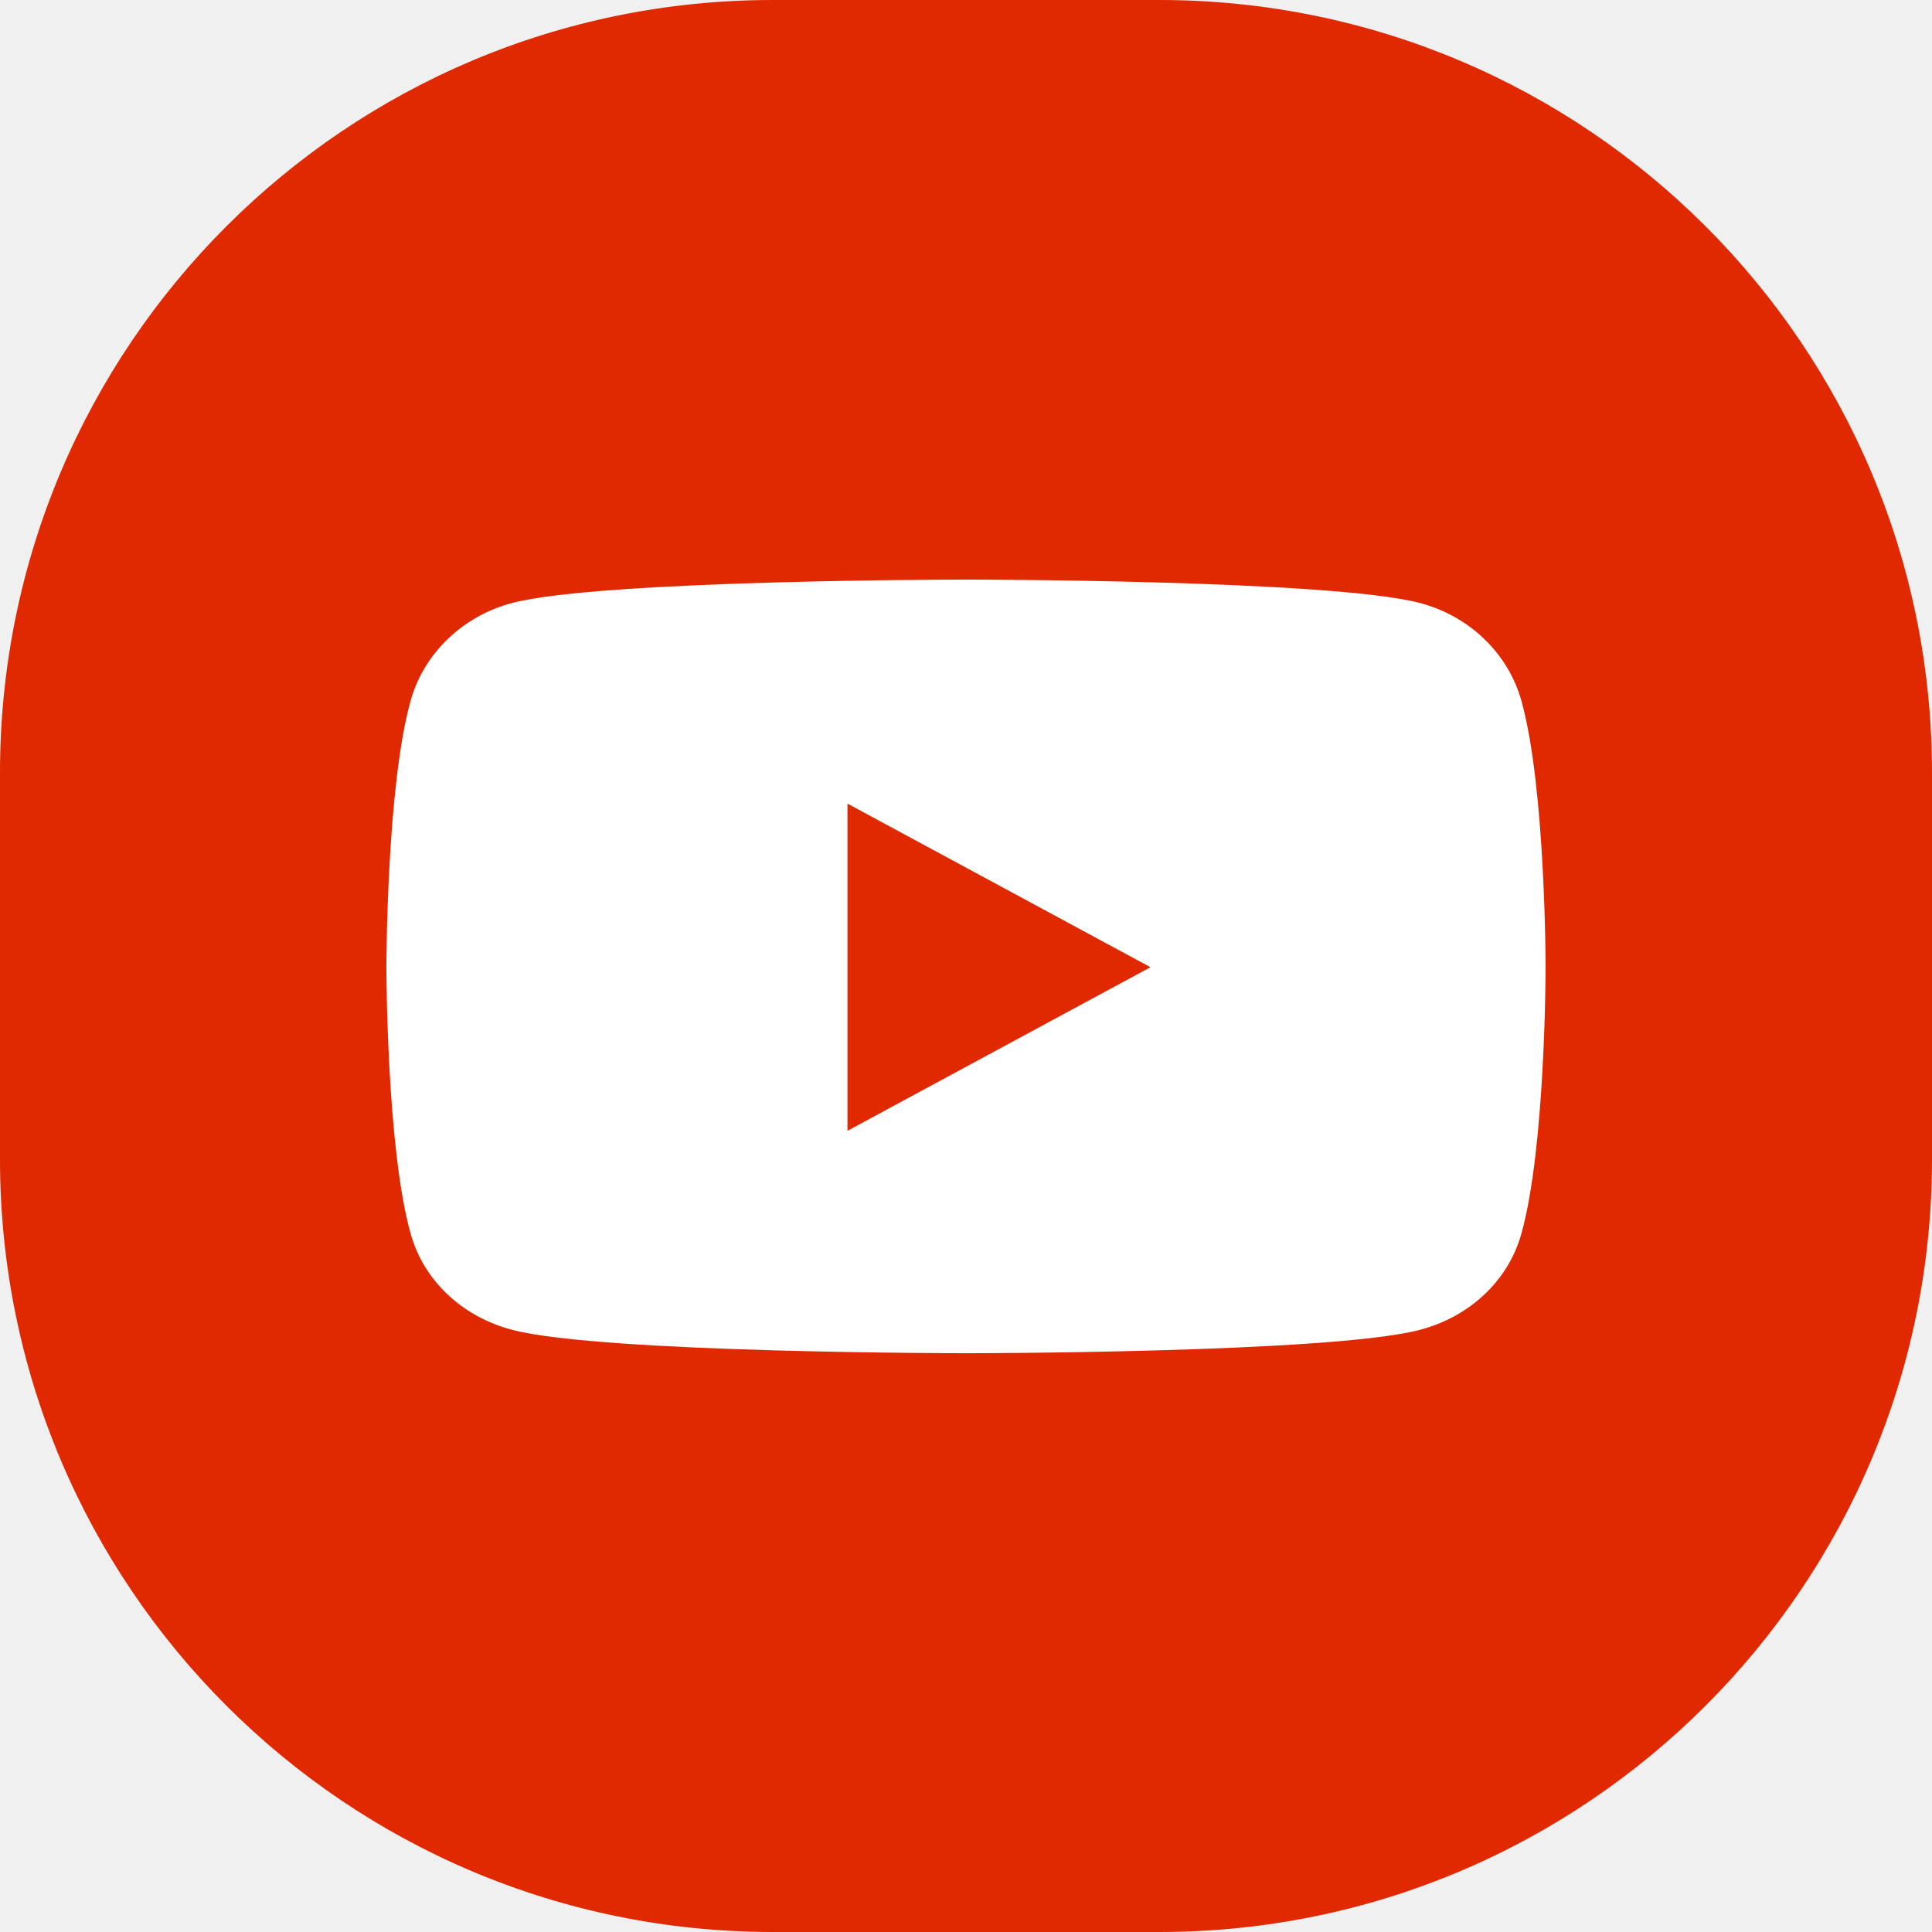
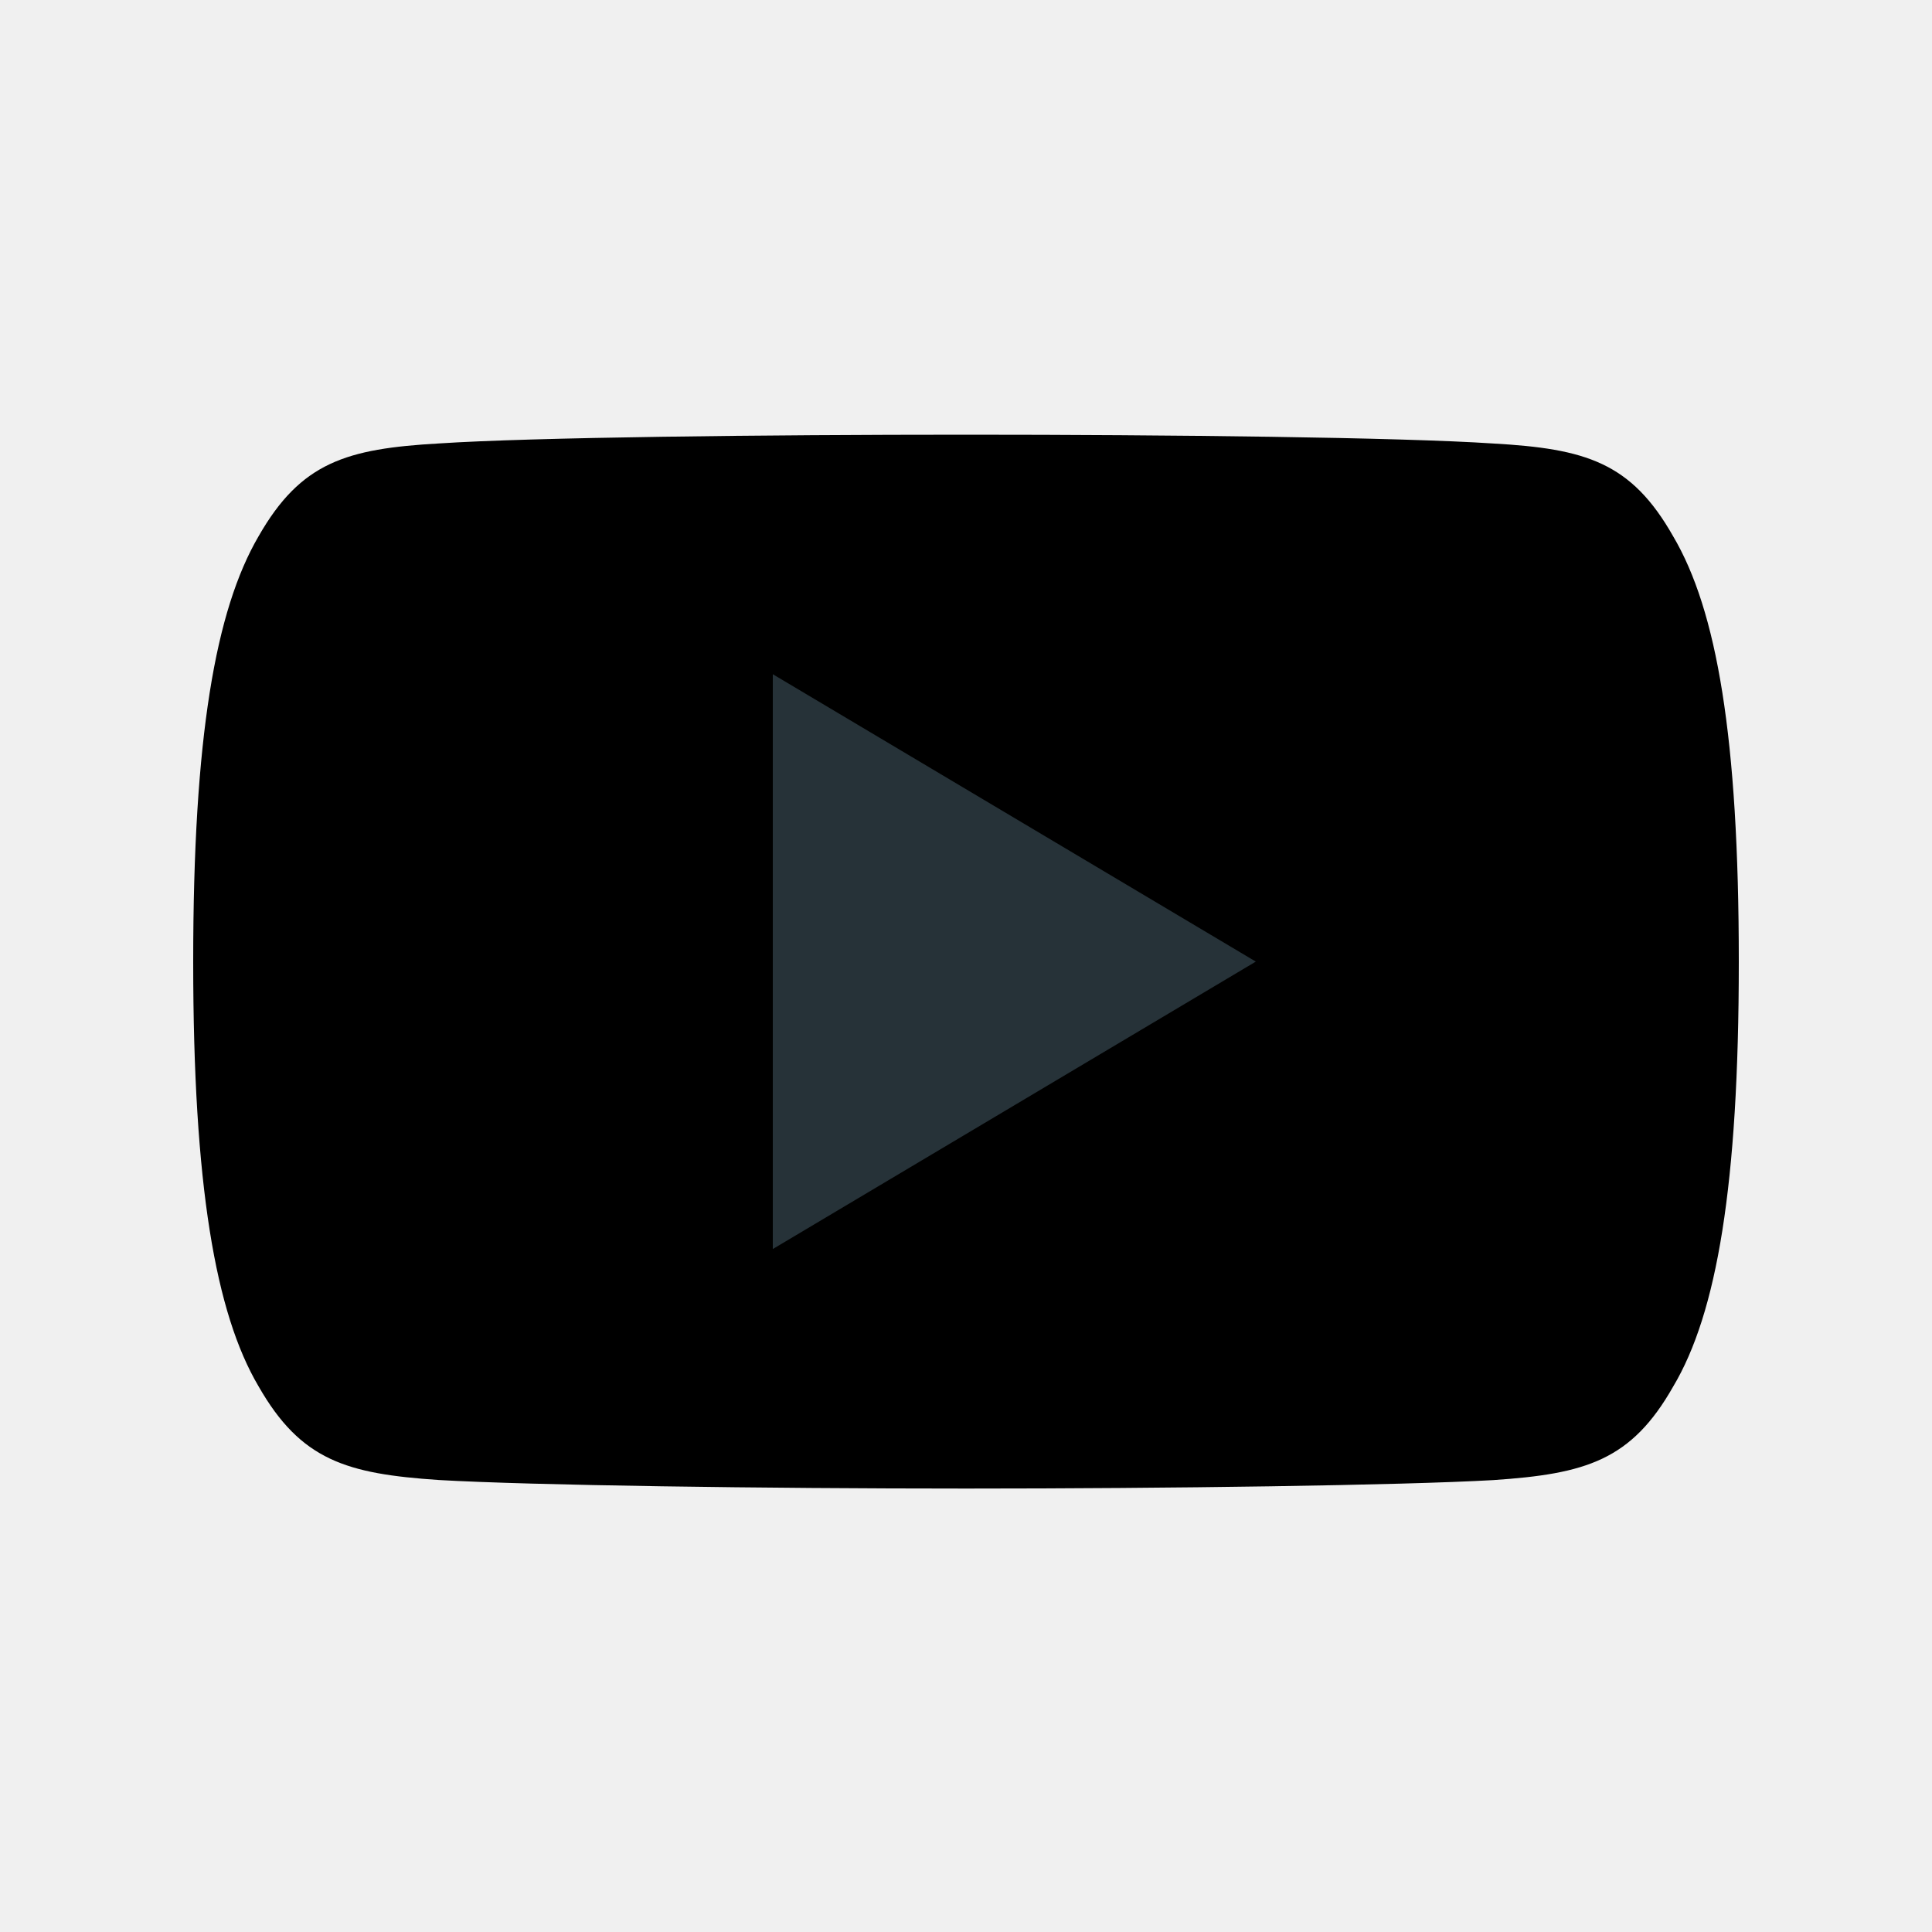
- <svg xmlns="http://www.w3.org/2000/svg" width="40" height="40" viewBox="0 0 40 40" fill="none">
-   <rect width="40" height="40" rx="16" fill="#E02900" />
-   <path fill-rule="evenodd" clip-rule="evenodd" d="M29.377 12.479C30.409 12.743 31.223 13.52 31.498 14.506C32 16.294 32 20.025 32 20.025C32 20.025 32 23.755 31.498 25.543C31.223 26.53 30.409 27.274 29.377 27.538C27.505 28.017 20 28.017 20 28.017C20 28.017 12.495 28.017 10.623 27.538C9.591 27.274 8.777 26.53 8.502 25.543C8 23.755 8 20.025 8 20.025C8 20.025 8 16.294 8.502 14.506C8.777 13.52 9.591 12.743 10.623 12.479C12.495 12 20 12 20 12C20 12 27.505 12 29.377 12.479ZM17.546 16.638V23.412L23.819 20.025L17.546 16.638Z" fill="white" />
+ <svg xmlns="http://www.w3.org/2000/svg" width="40" height="40" viewBox="0 0 40 40">
+   <path d="M34.64 11.102C33.772 9.571 32.83 9.29 30.912 9.182C28.996 9.054 24.178 9 20.004 9C15.822 9 11.002 9.054 9.088 9.181C7.174 9.29 6.23 9.569 5.354 11.102C4.46 12.632 4 15.266 4 19.903C4 19.907 4 19.909 4 19.909C4 19.913 4 19.915 4 19.915V19.919C4 24.537 4.46 27.191 5.354 28.704C6.23 30.235 7.172 30.513 9.086 30.642C11.002 30.753 15.822 30.819 20.004 30.819C24.178 30.819 28.996 30.753 30.914 30.644C32.832 30.515 33.774 30.237 34.642 28.706C35.544 27.193 36 24.539 36 19.921C36 19.921 36 19.915 36 19.911V19.905C36 15.266 35.544 12.632 34.64 11.102Z" />
+   <path d="M16 25.86V13.959L26 19.909L16 25.86Z" fill="#263238" />
</svg>
